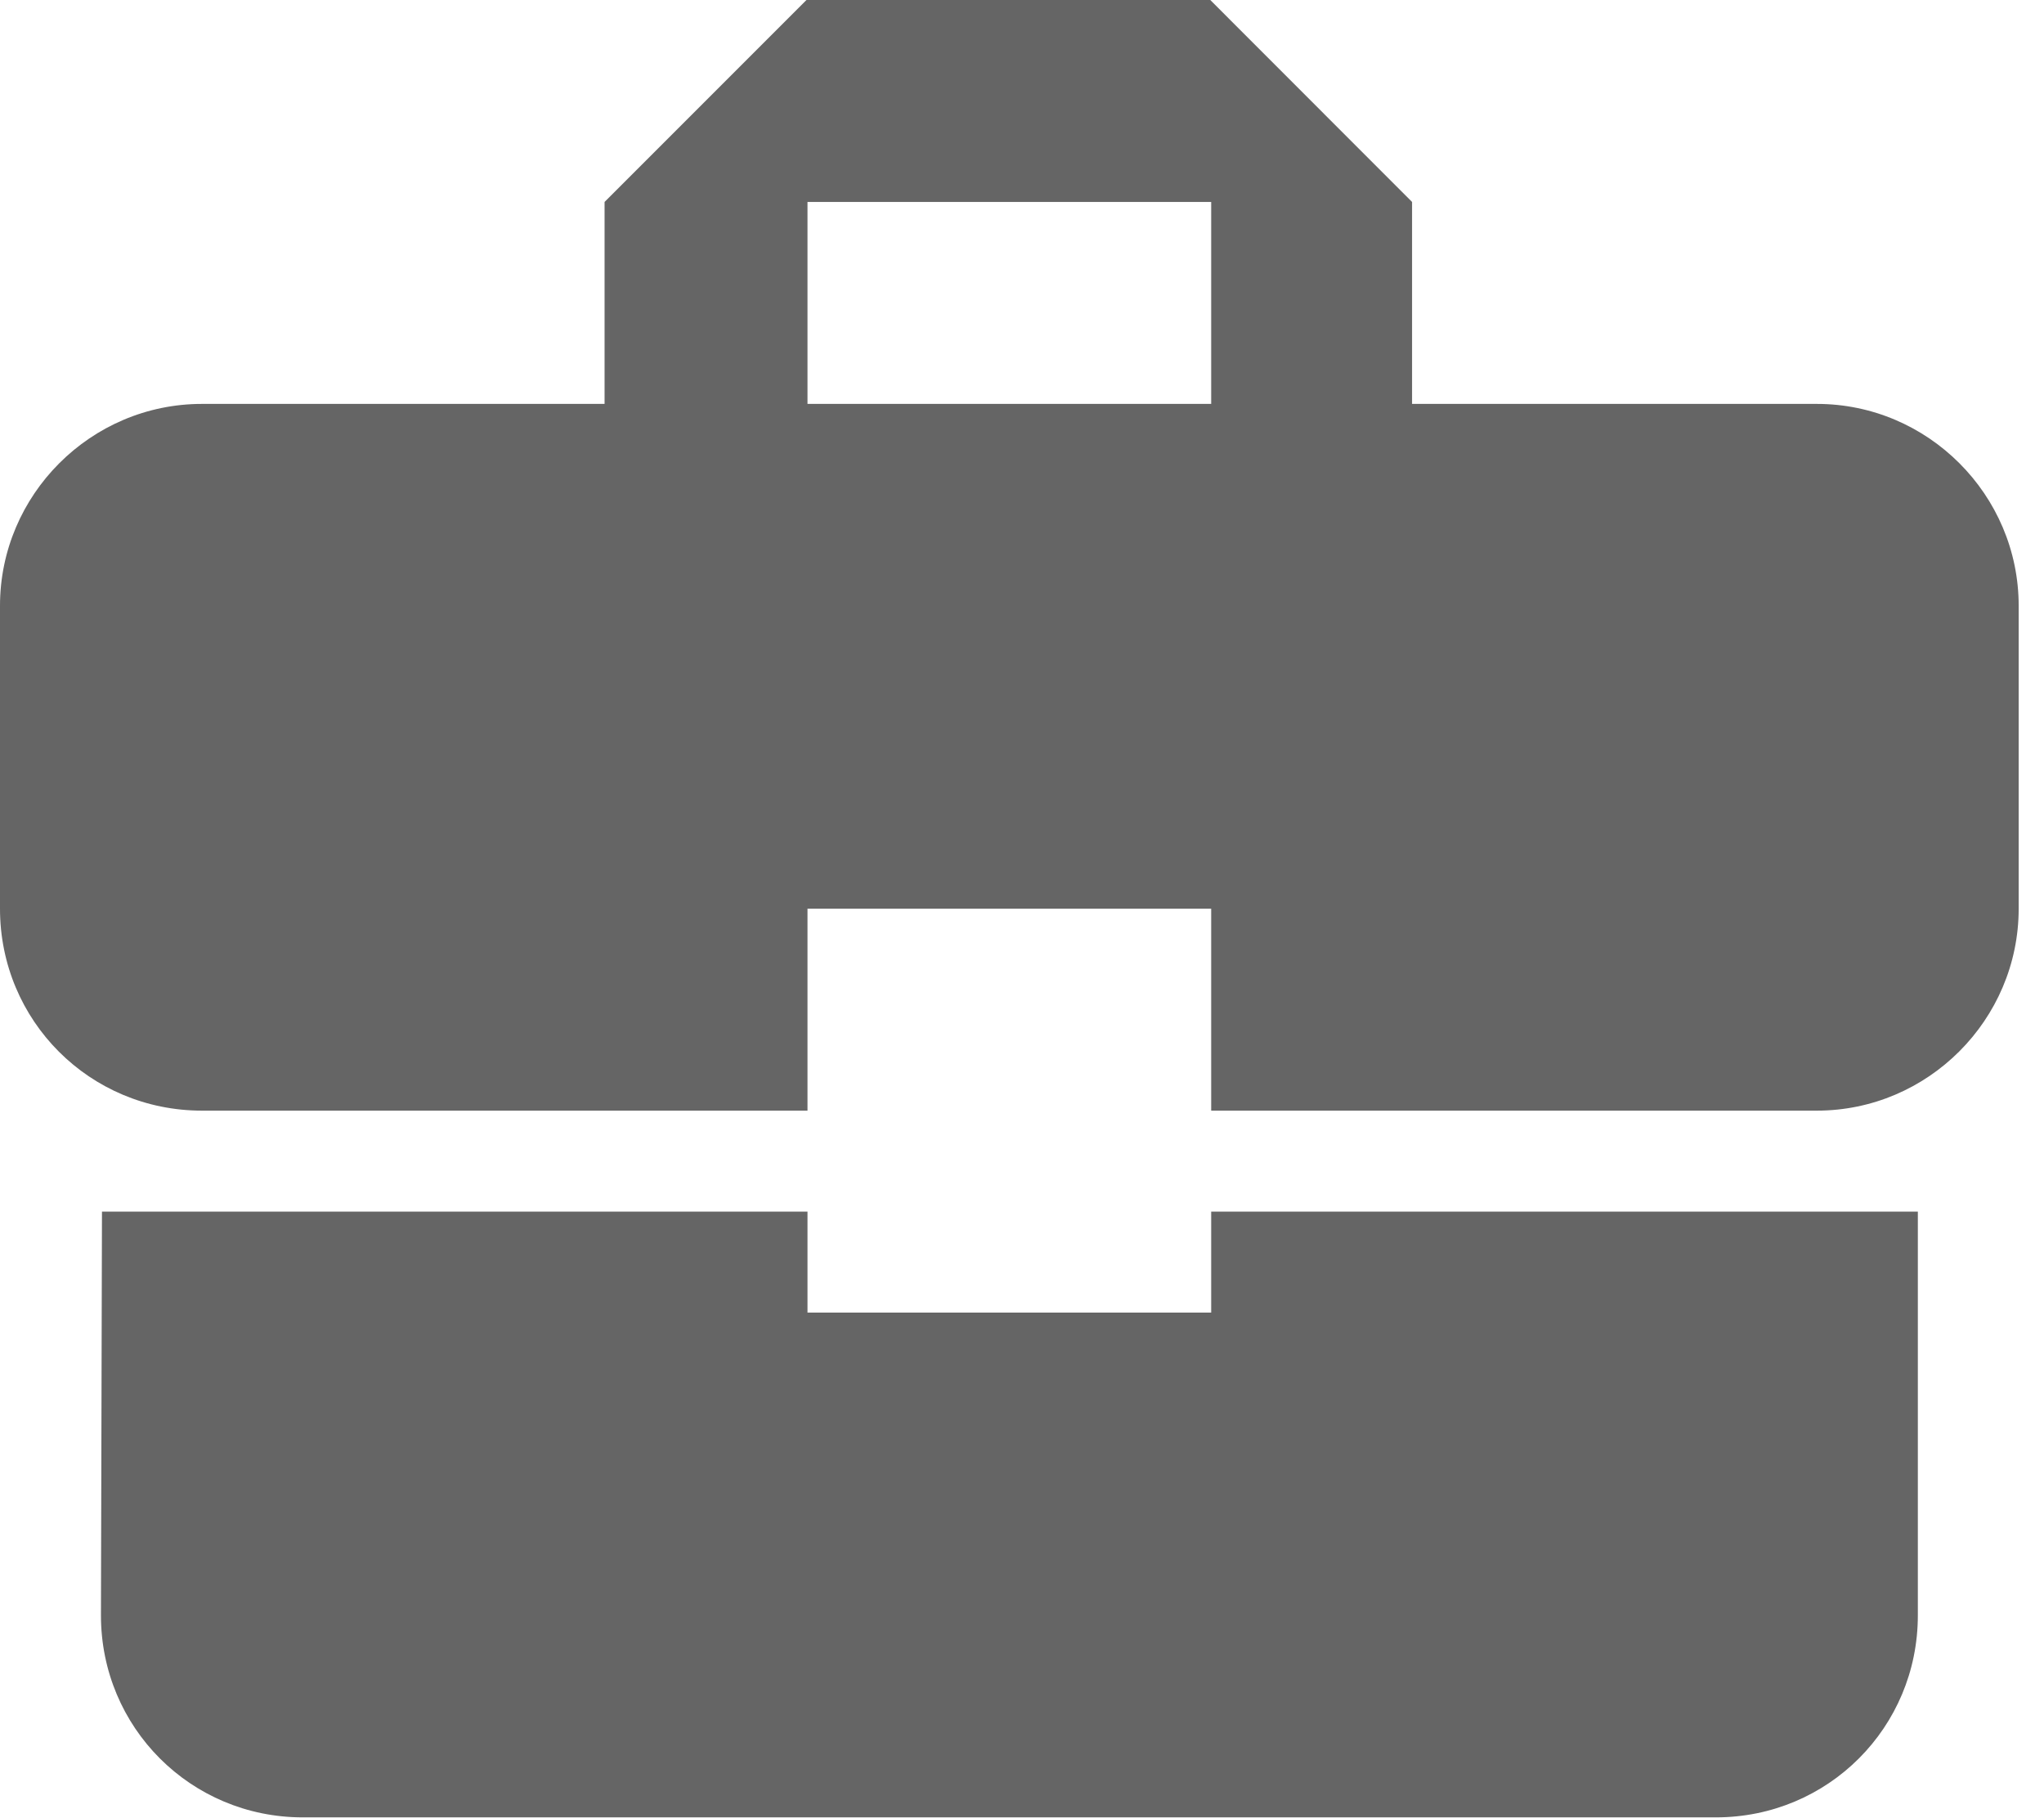
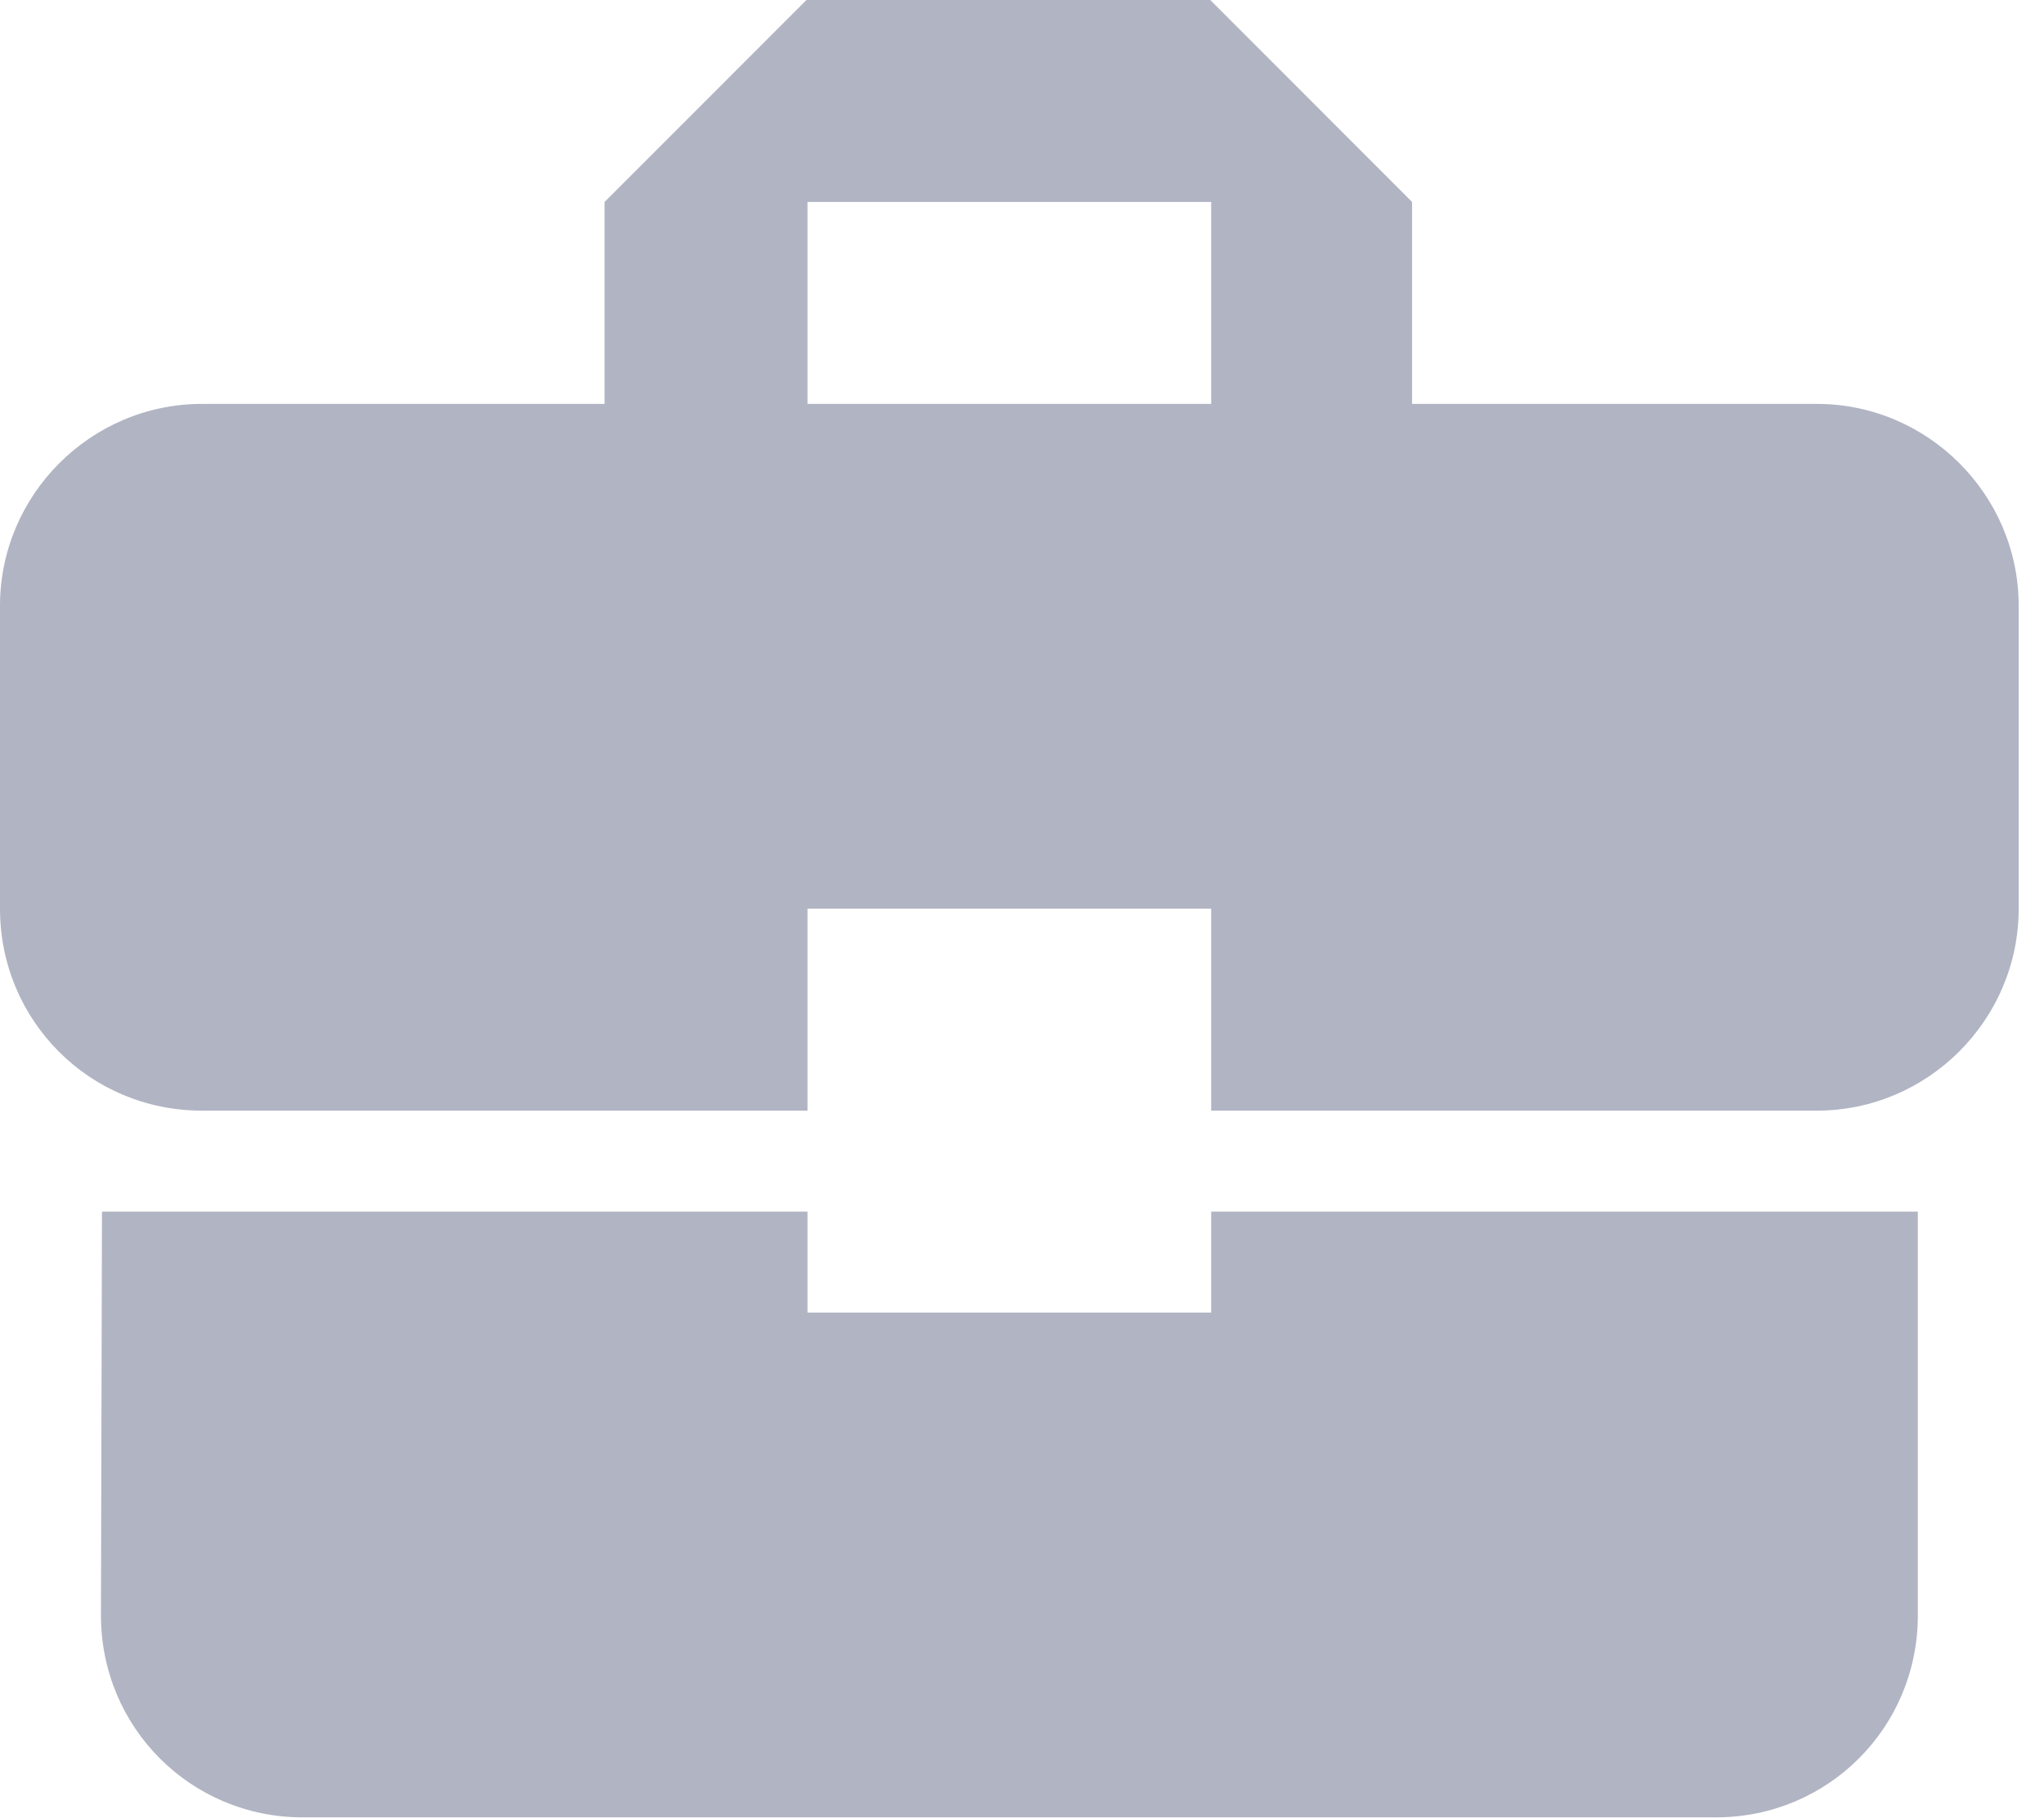
<svg xmlns="http://www.w3.org/2000/svg" width="18" height="16" viewBox="0 0 18 16" fill="none">
-   <path d="M7.111 11.556V10.667H0.898L0.889 14.222C0.889 15.209 1.68 16 2.666 16H15.111C16.098 16 16.889 15.209 16.889 14.222V10.667H10.666V11.556H7.111ZM16 3.556H12.435V1.778L10.658 0H7.102L5.324 1.778V3.556H1.778C0.8 3.556 -0 4.356 -0 5.333V8C-0 8.987 0.791 9.778 1.778 9.778H7.111V8H10.666V9.778H16C16.977 9.778 17.777 8.978 17.777 8V5.333C17.777 4.356 16.977 3.556 16 3.556ZM10.666 3.556H7.111V1.778H10.666V3.556Z" fill="#656565" />
+   <path d="M7.111 11.556V10.667H0.898L0.889 14.222C0.889 15.209 1.68 16 2.666 16H15.111C16.098 16 16.889 15.209 16.889 14.222V10.667H10.666V11.556H7.111ZM16 3.556H12.435V1.778L10.658 0H7.102L5.324 1.778V3.556H1.778C0.8 3.556 -0 4.356 -0 5.333V8C-0 8.987 0.791 9.778 1.778 9.778H7.111V8H10.666V9.778H16C16.977 9.778 17.777 8.978 17.777 8V5.333C17.777 4.356 16.977 3.556 16 3.556ZM10.666 3.556H7.111V1.778H10.666V3.556Z" fill="#B1B4C3" />
</svg>
